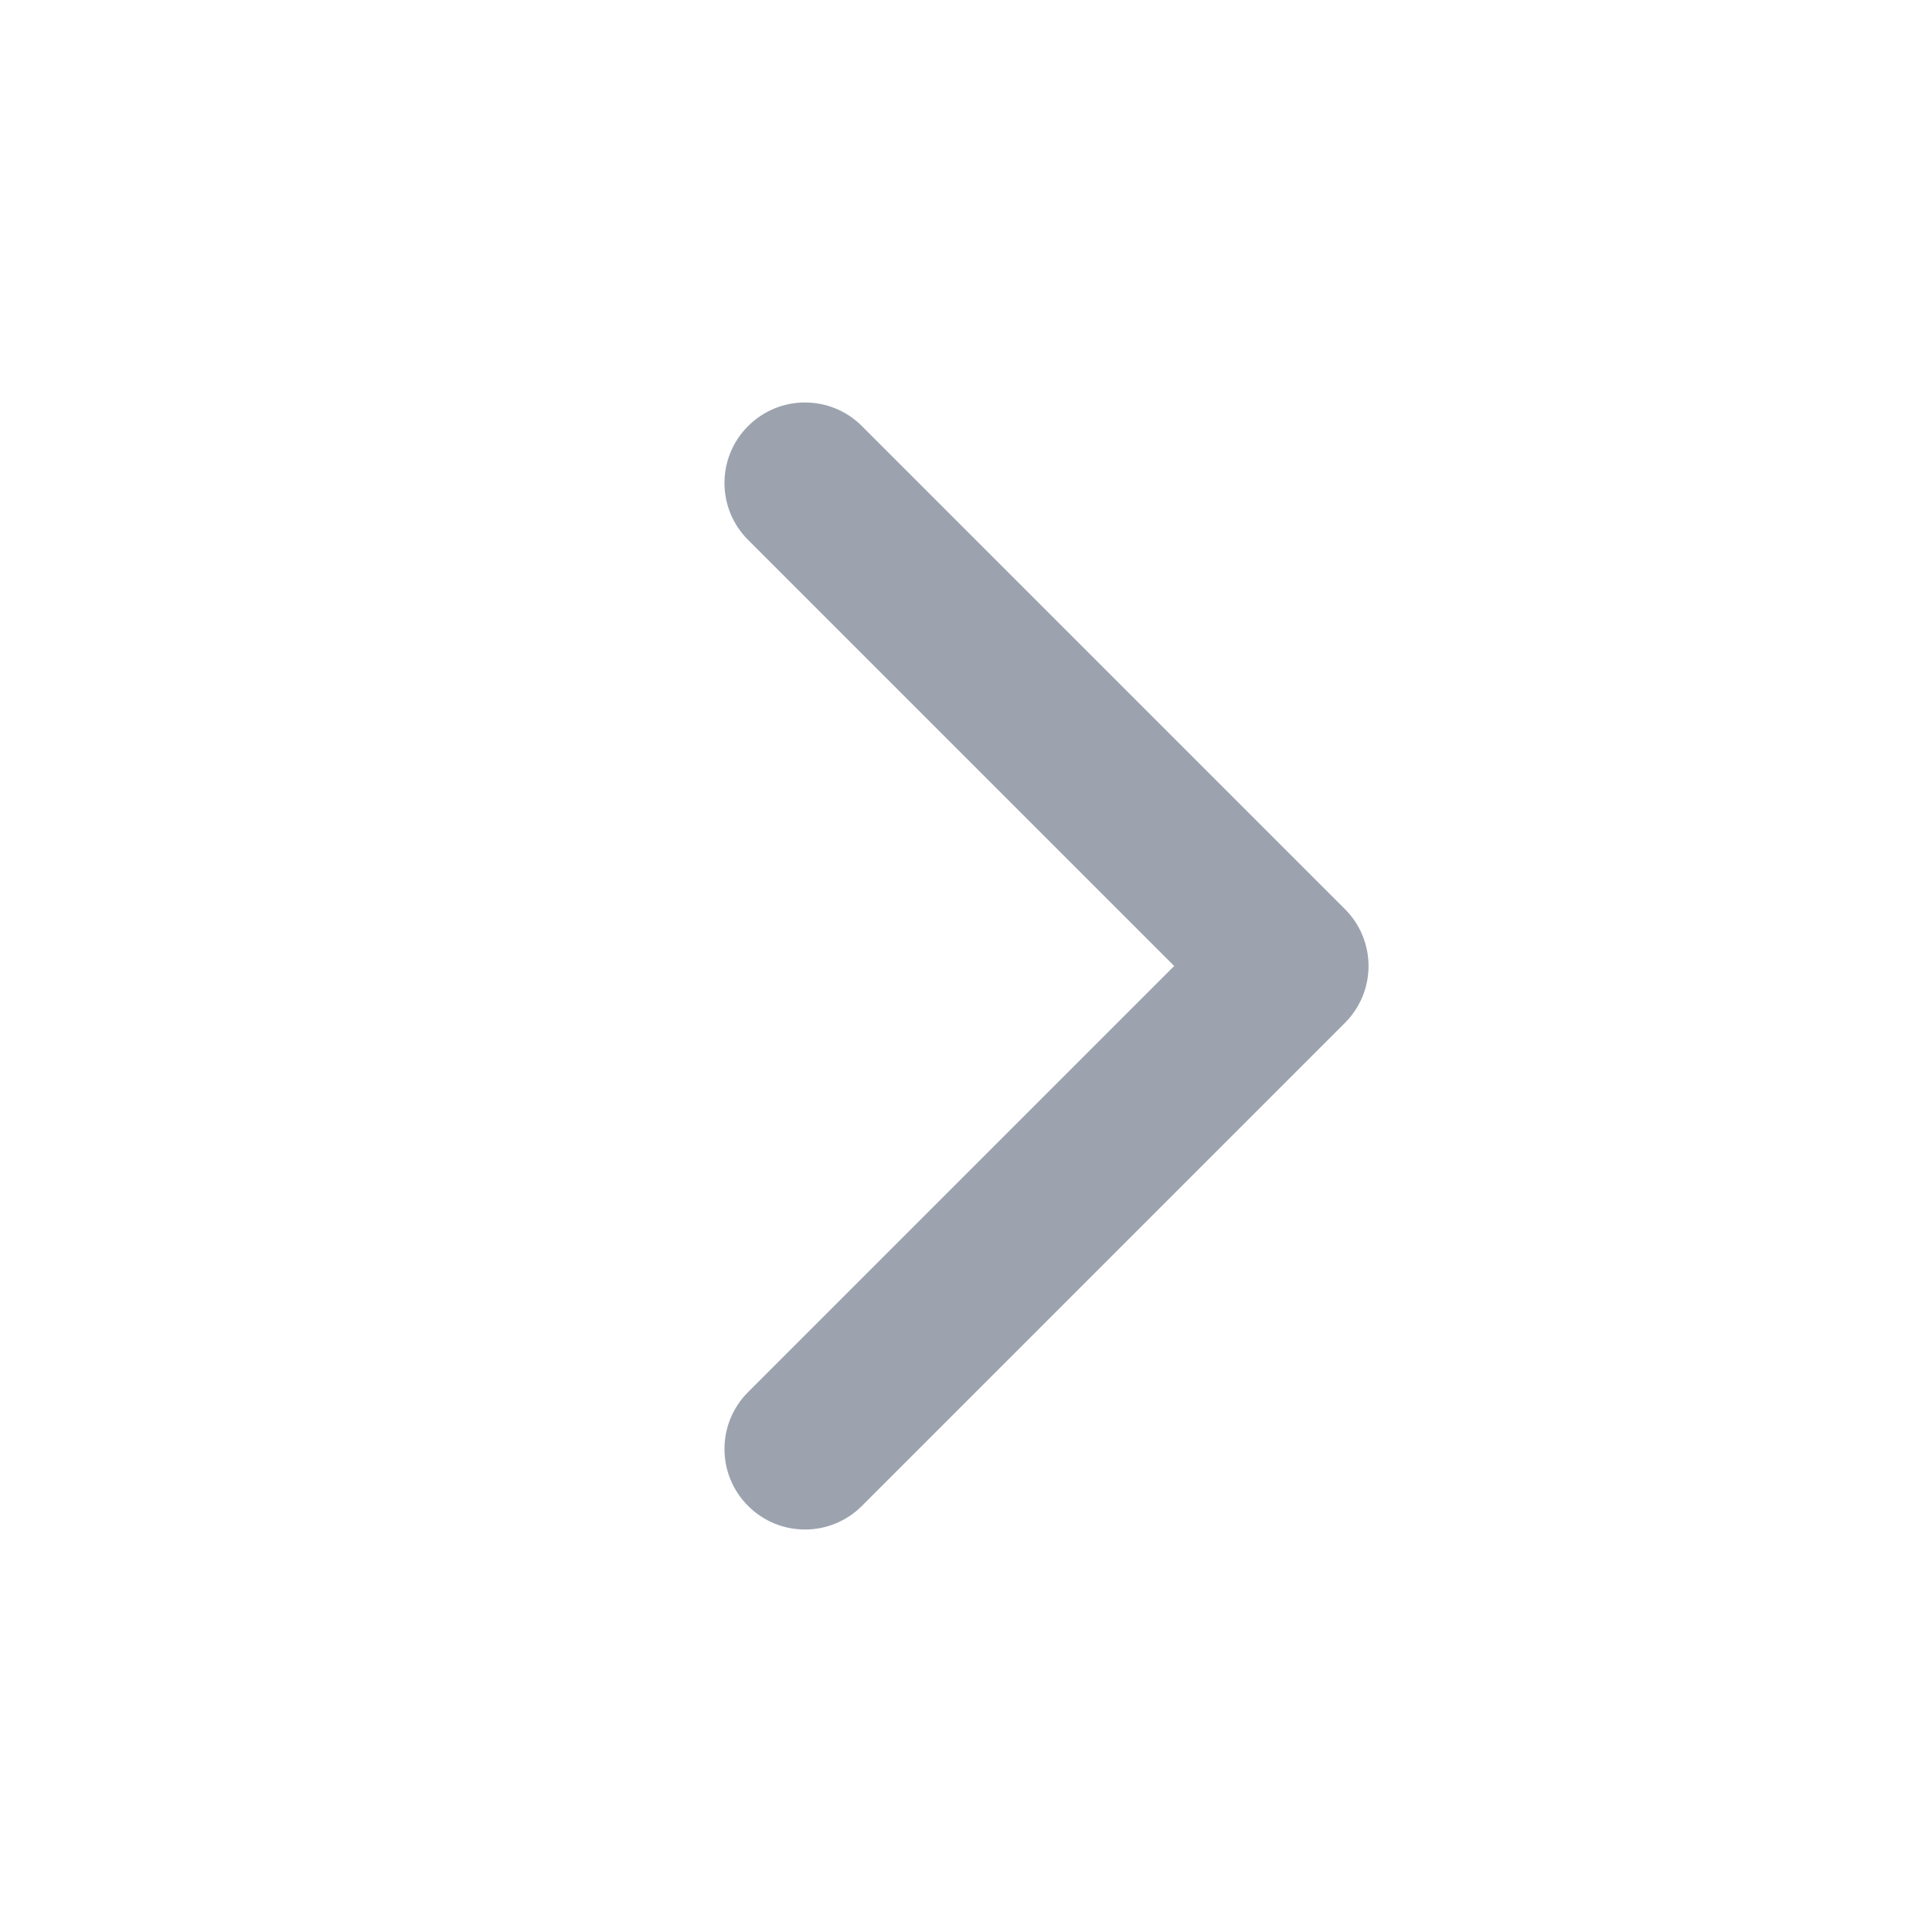
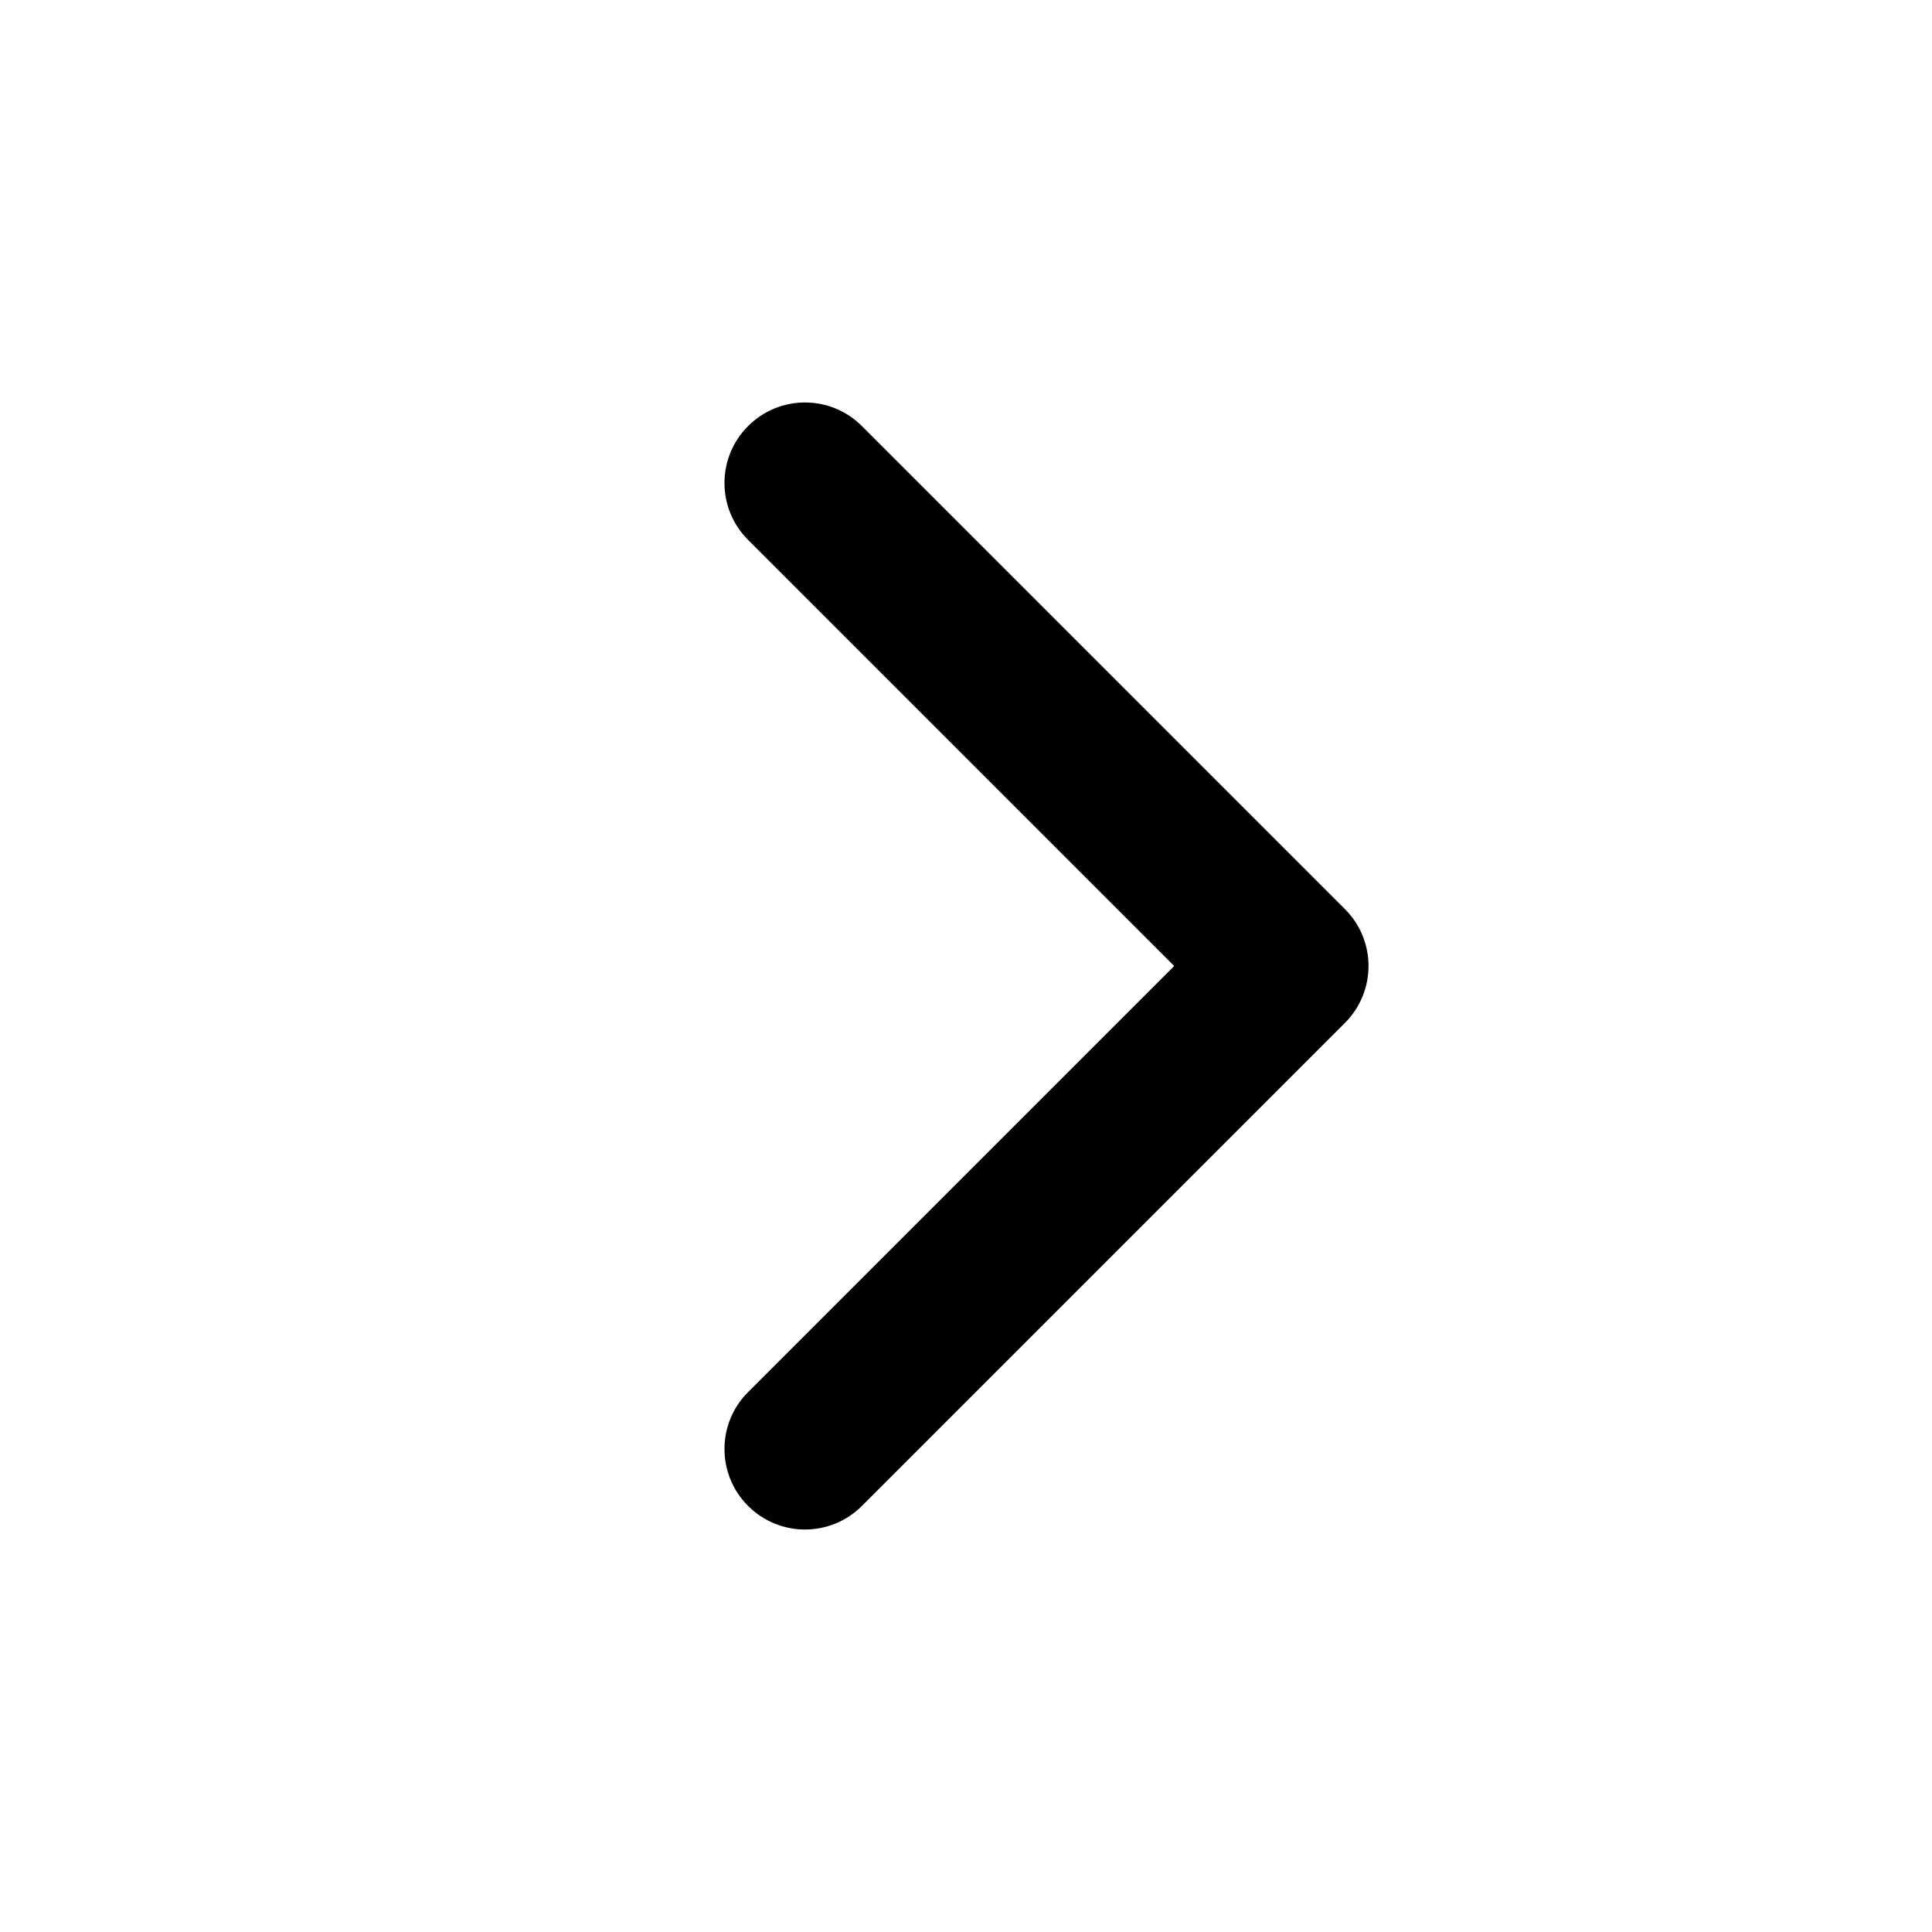
<svg xmlns="http://www.w3.org/2000/svg" fill="none" viewBox="0 0 24 24" height="24" width="24">
-   <path d="M9.293 18.707C8.902 18.317 8.902 17.683 9.293 17.293L14.586 12L9.293 6.707C8.902 6.317 8.902 5.683 9.293 5.293C9.683 4.902 10.317 4.902 10.707 5.293L16.707 11.293C17.098 11.683 17.098 12.317 16.707 12.707L10.707 18.707C10.317 19.098 9.683 19.098 9.293 18.707Z" fill="#9CA3AF" />
+   <path d="M9.293 18.707C8.902 18.317 8.902 17.683 9.293 17.293L14.586 12L9.293 6.707C8.902 6.317 8.902 5.683 9.293 5.293C9.683 4.902 10.317 4.902 10.707 5.293L16.707 11.293C17.098 11.683 17.098 12.317 16.707 12.707L10.707 18.707C10.317 19.098 9.683 19.098 9.293 18.707Z" fill="#000" />
</svg>
